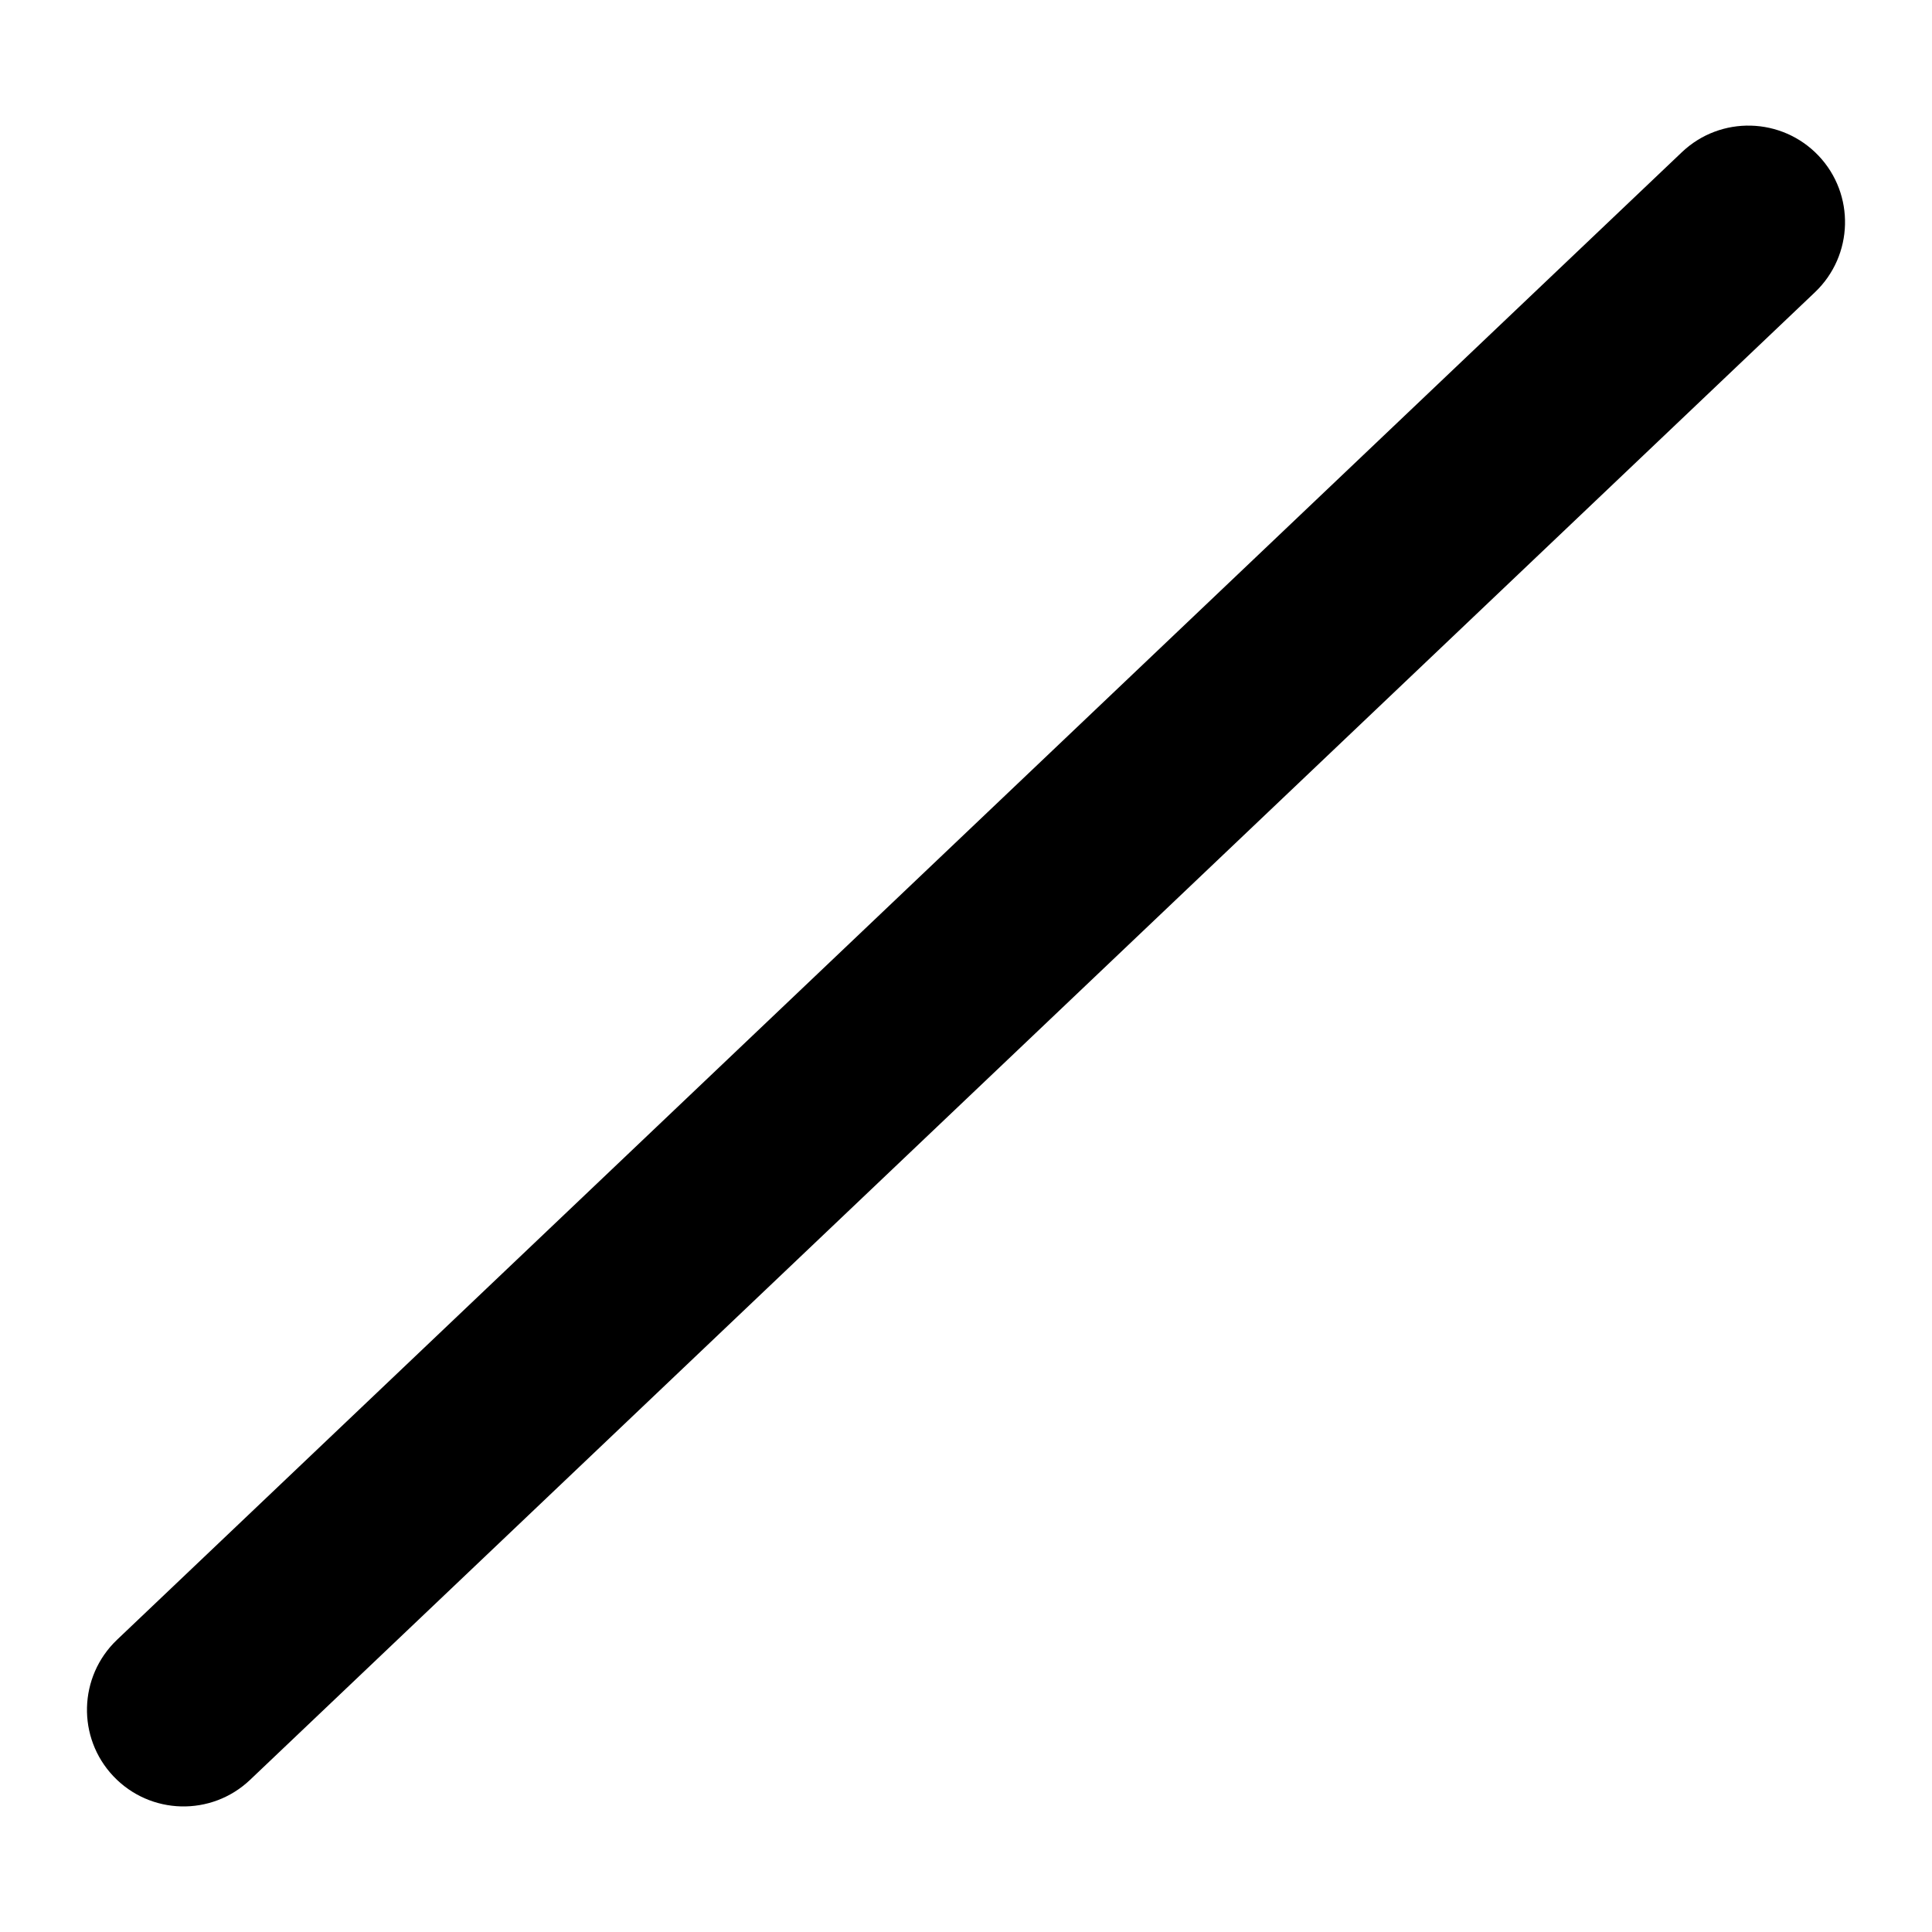
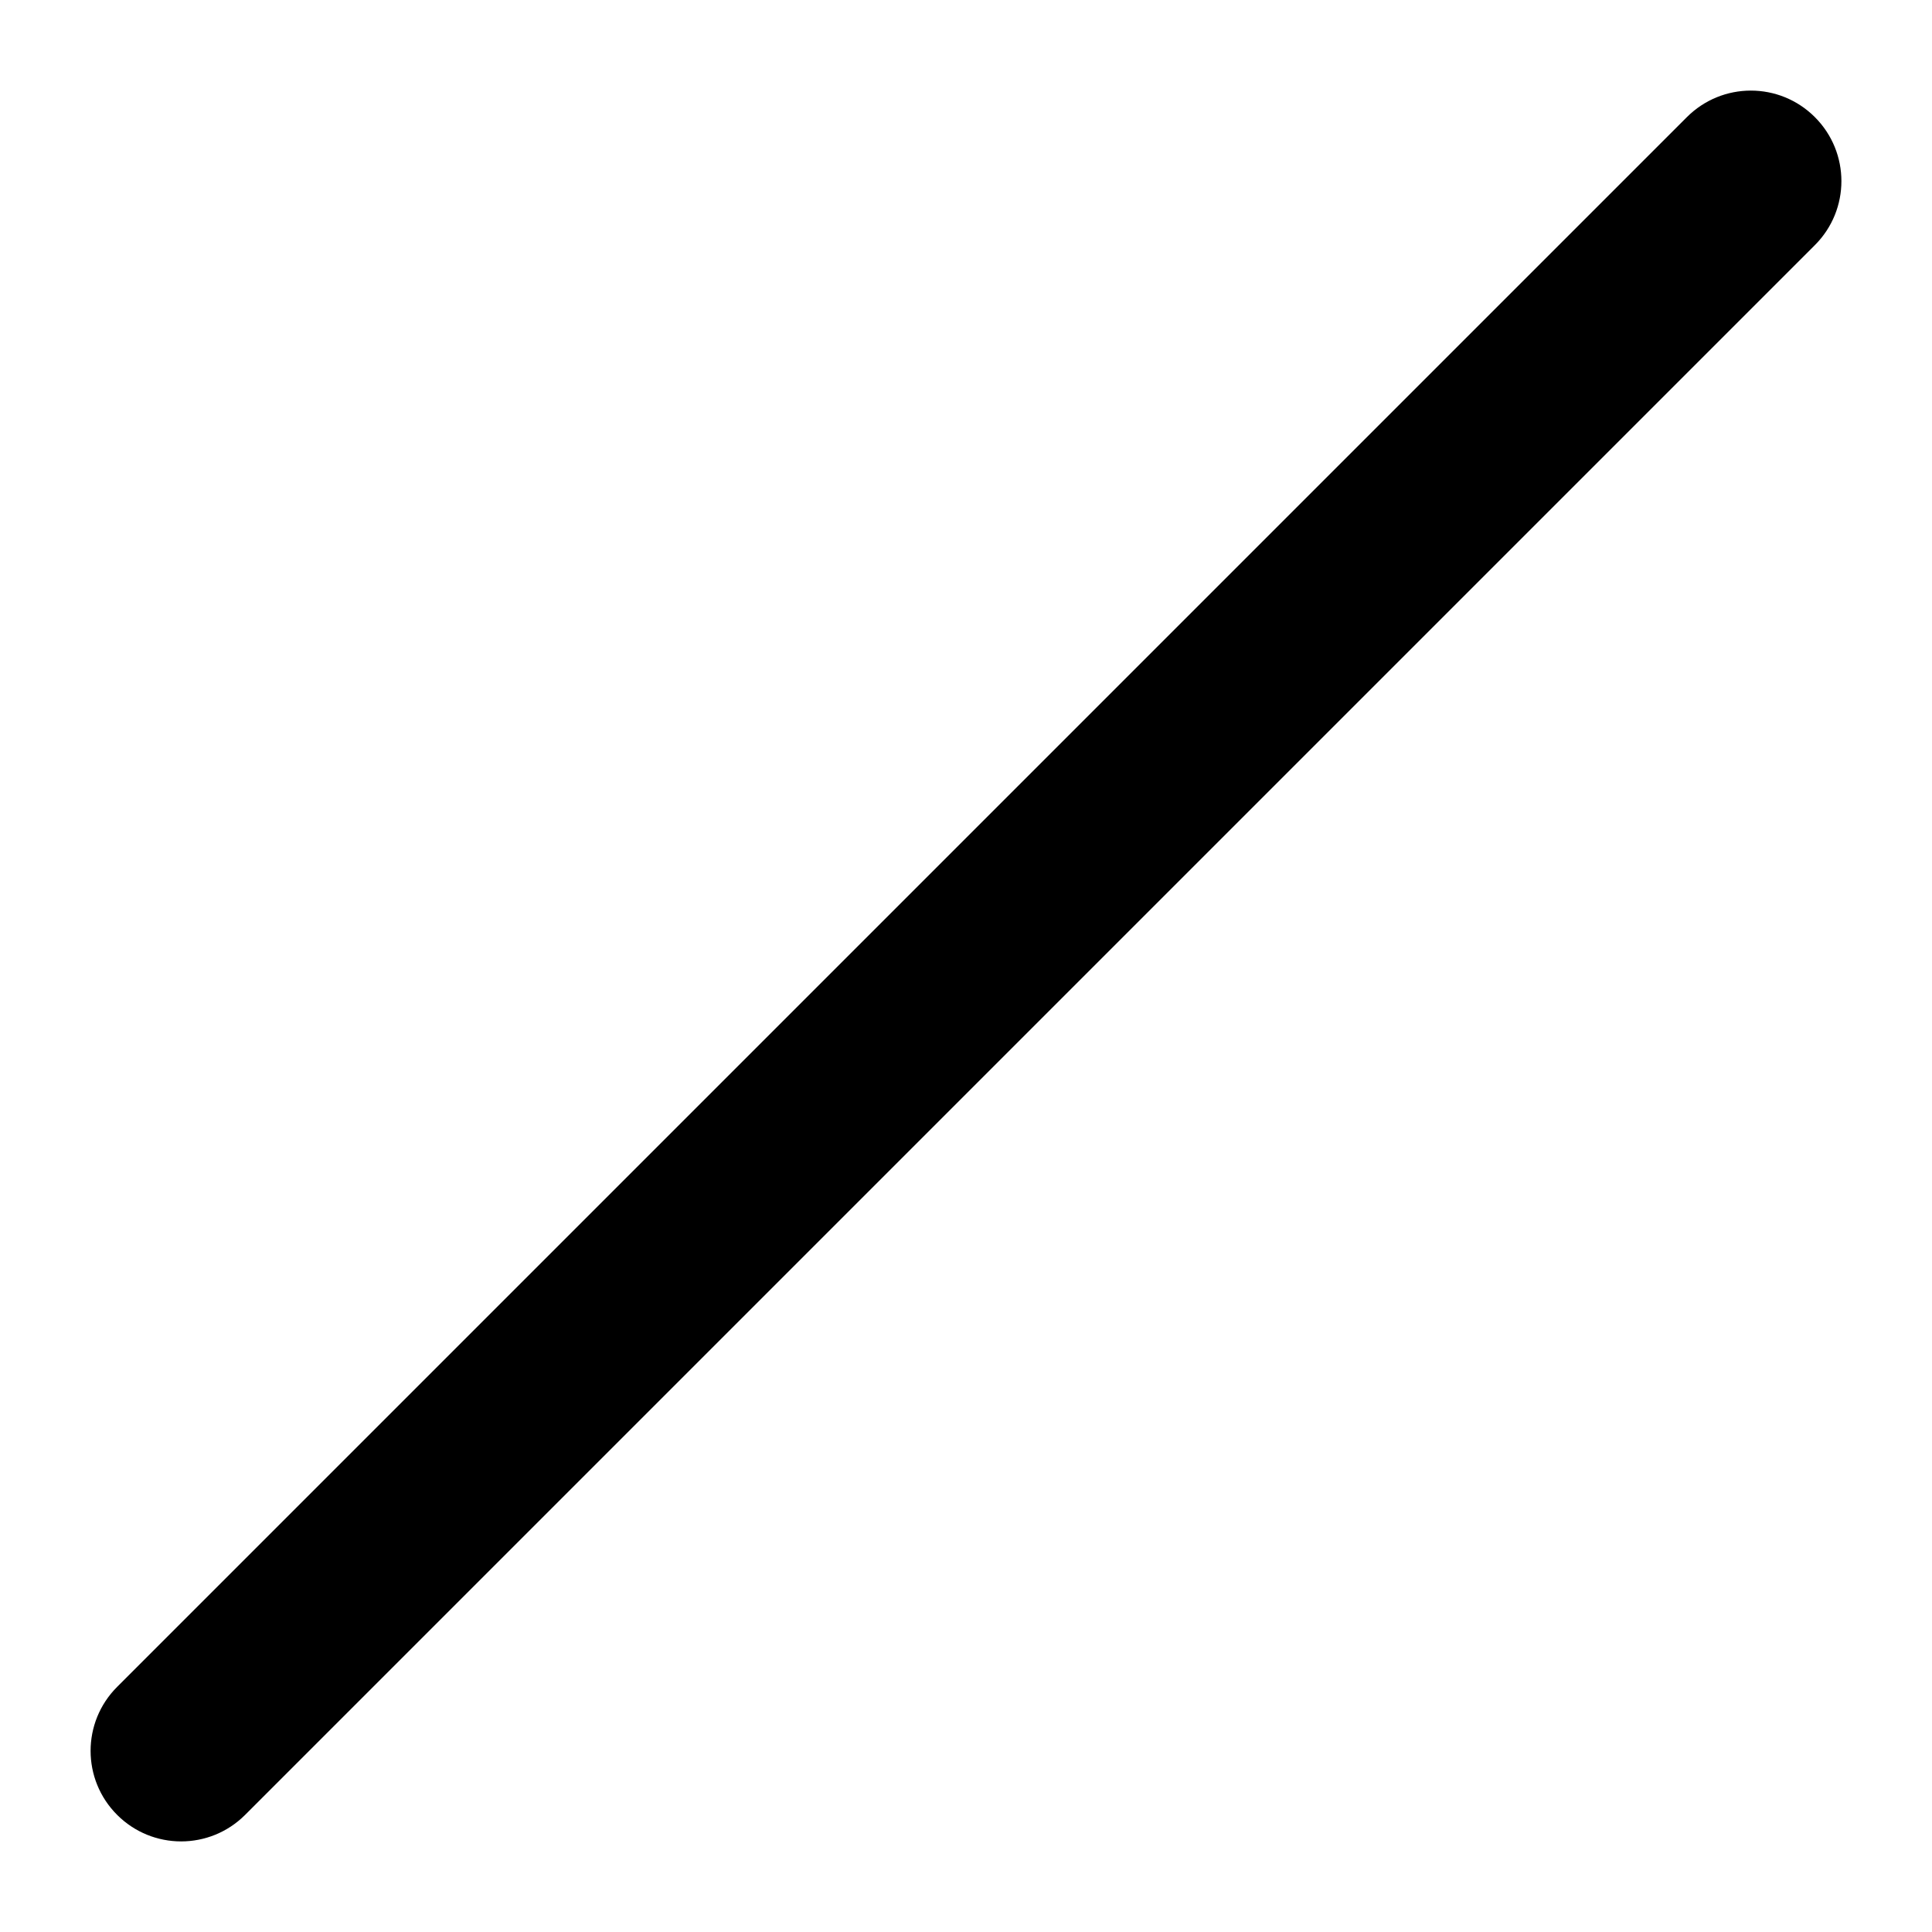
<svg xmlns="http://www.w3.org/2000/svg" width="16" height="16" viewBox="0 0 16 16">
-   <path d="M15.06 1.289C15.364 1.609 15.351 2.115 15.031 2.42L2.071 14.74C1.751 15.044 1.245 15.032 0.94 14.711C0.636 14.391 0.649 13.885 0.969 13.58L13.929 1.26C14.249 0.956 14.755 0.969 15.06 1.289Z" />
+   <path d="M15.03 0.97C15.323 1.263 15.323 1.737 15.03 2.03L2.03 15.03C1.737 15.323 1.263 15.323 0.97 15.03C0.677 14.737 0.677 14.263 0.97 13.97L13.97 0.97C14.263 0.677 14.737 0.677 15.03 0.97Z" />
</svg>
